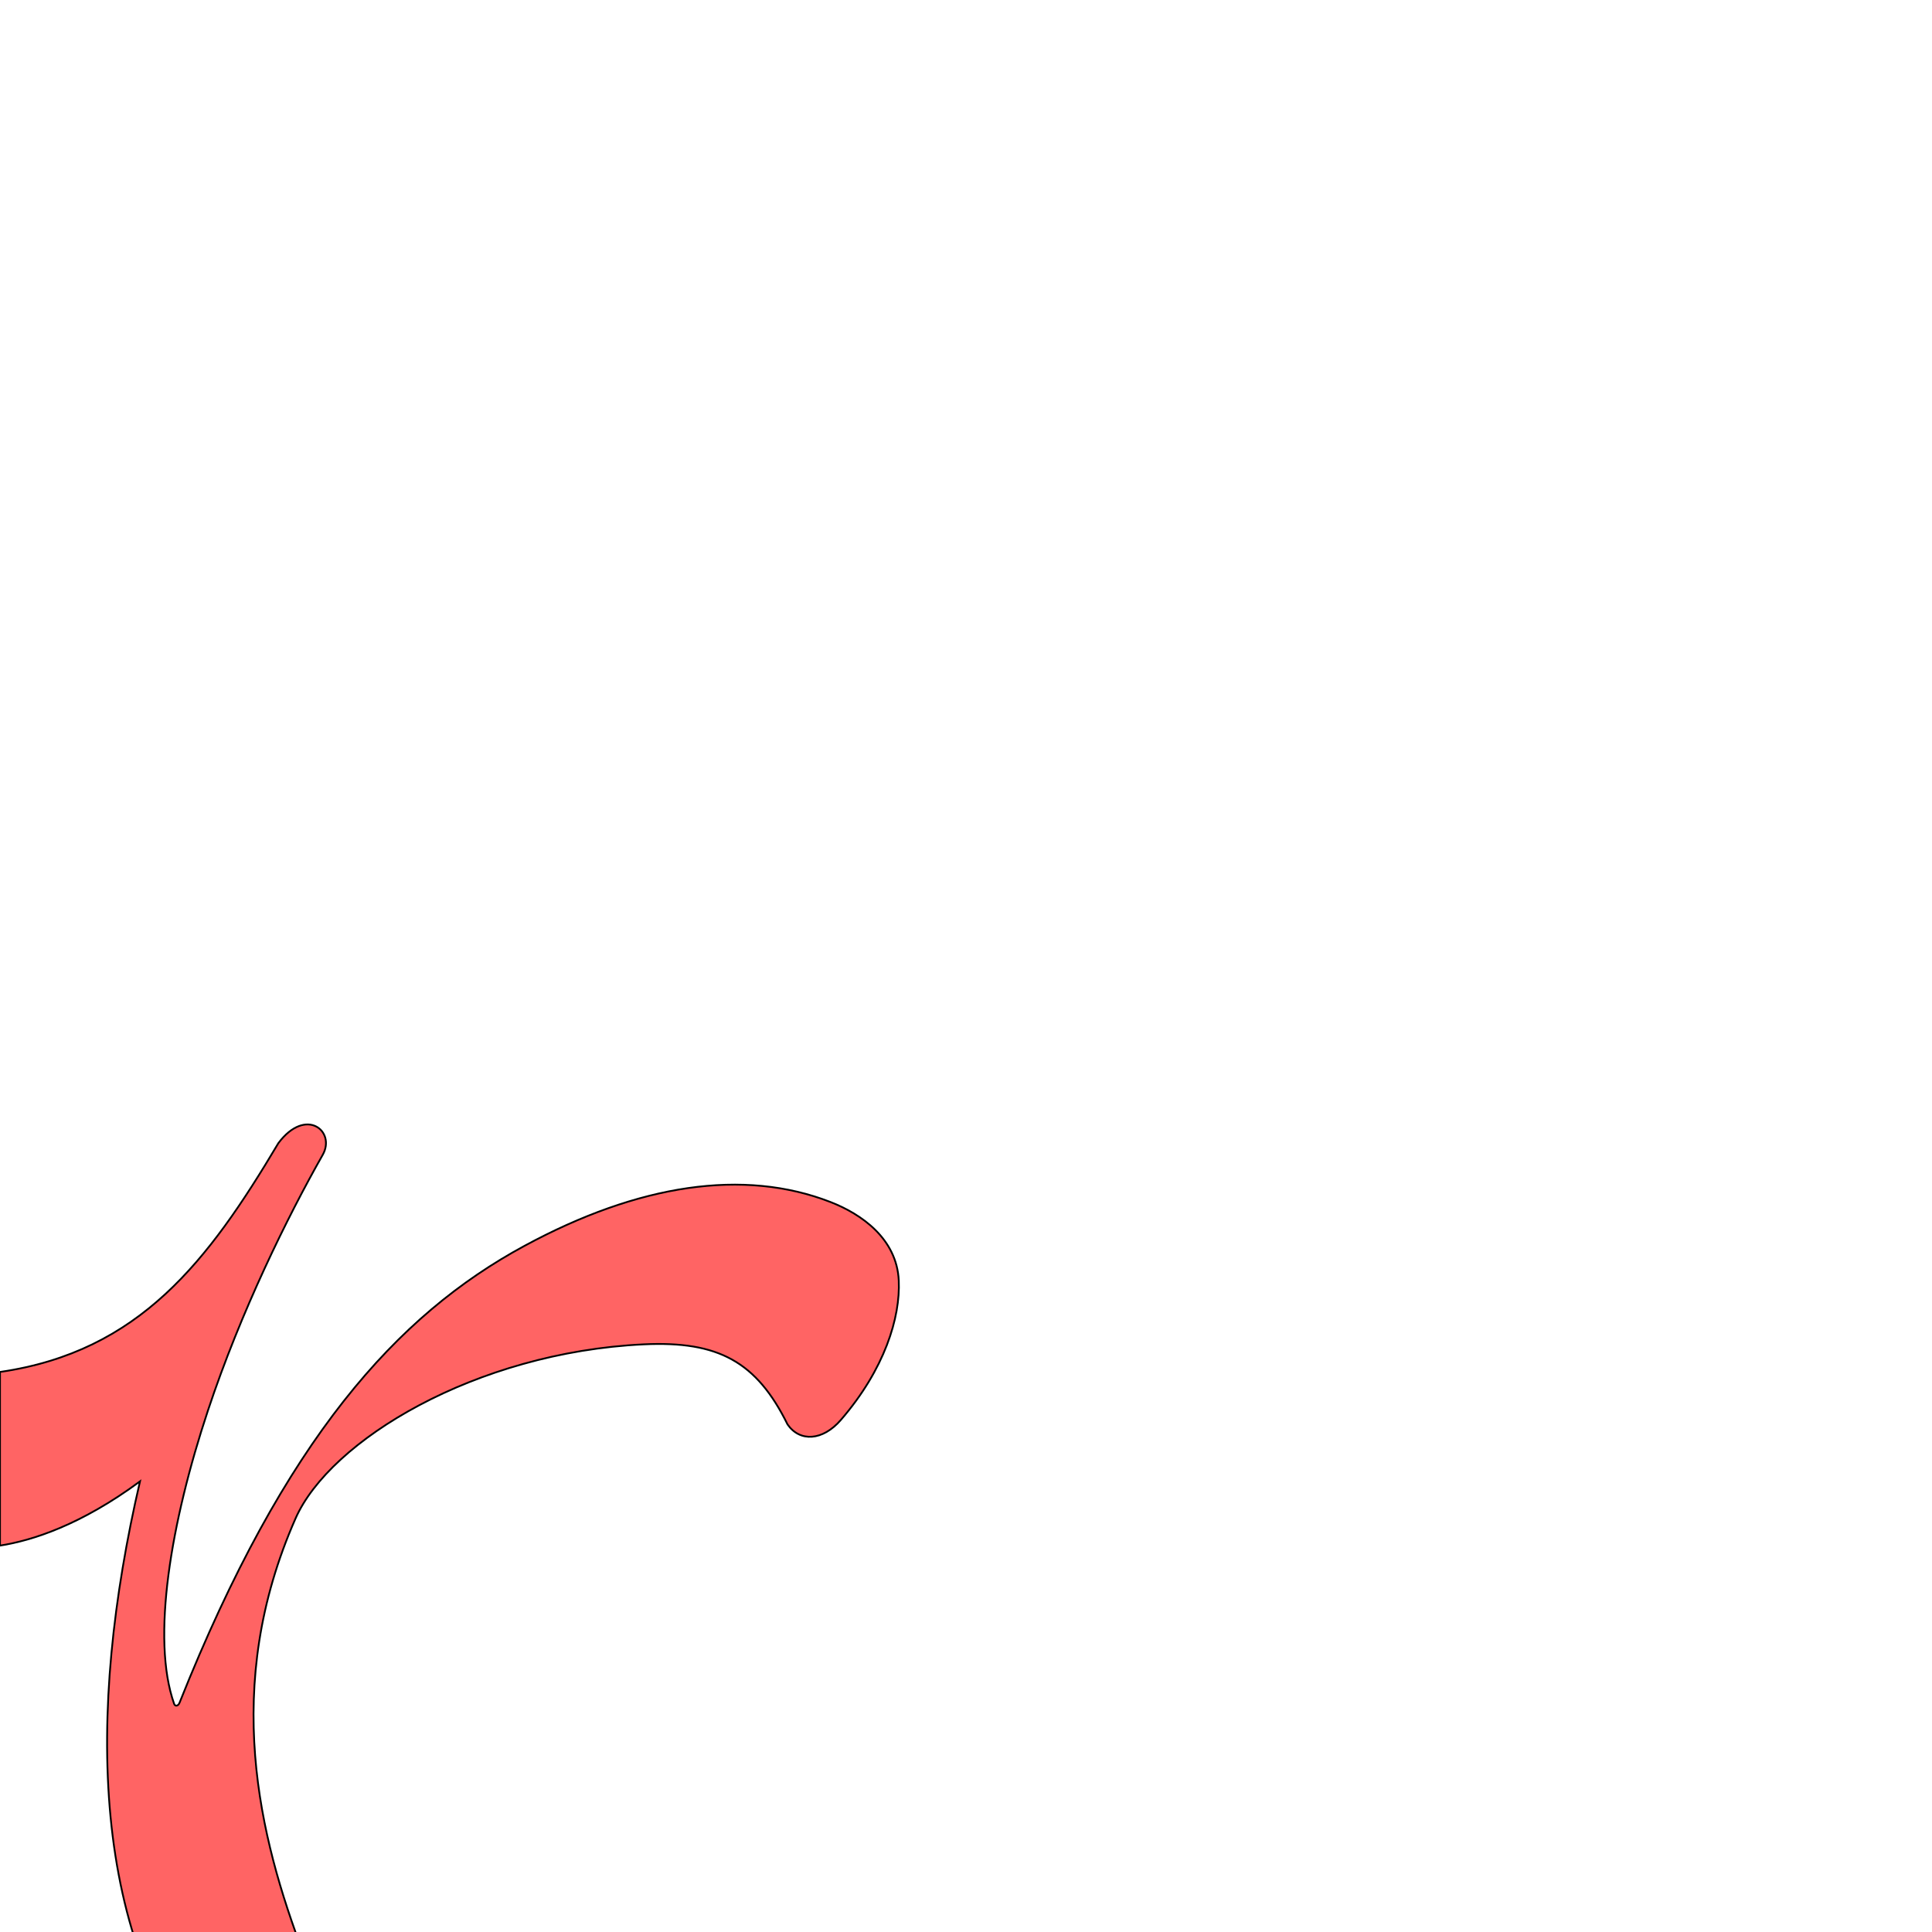
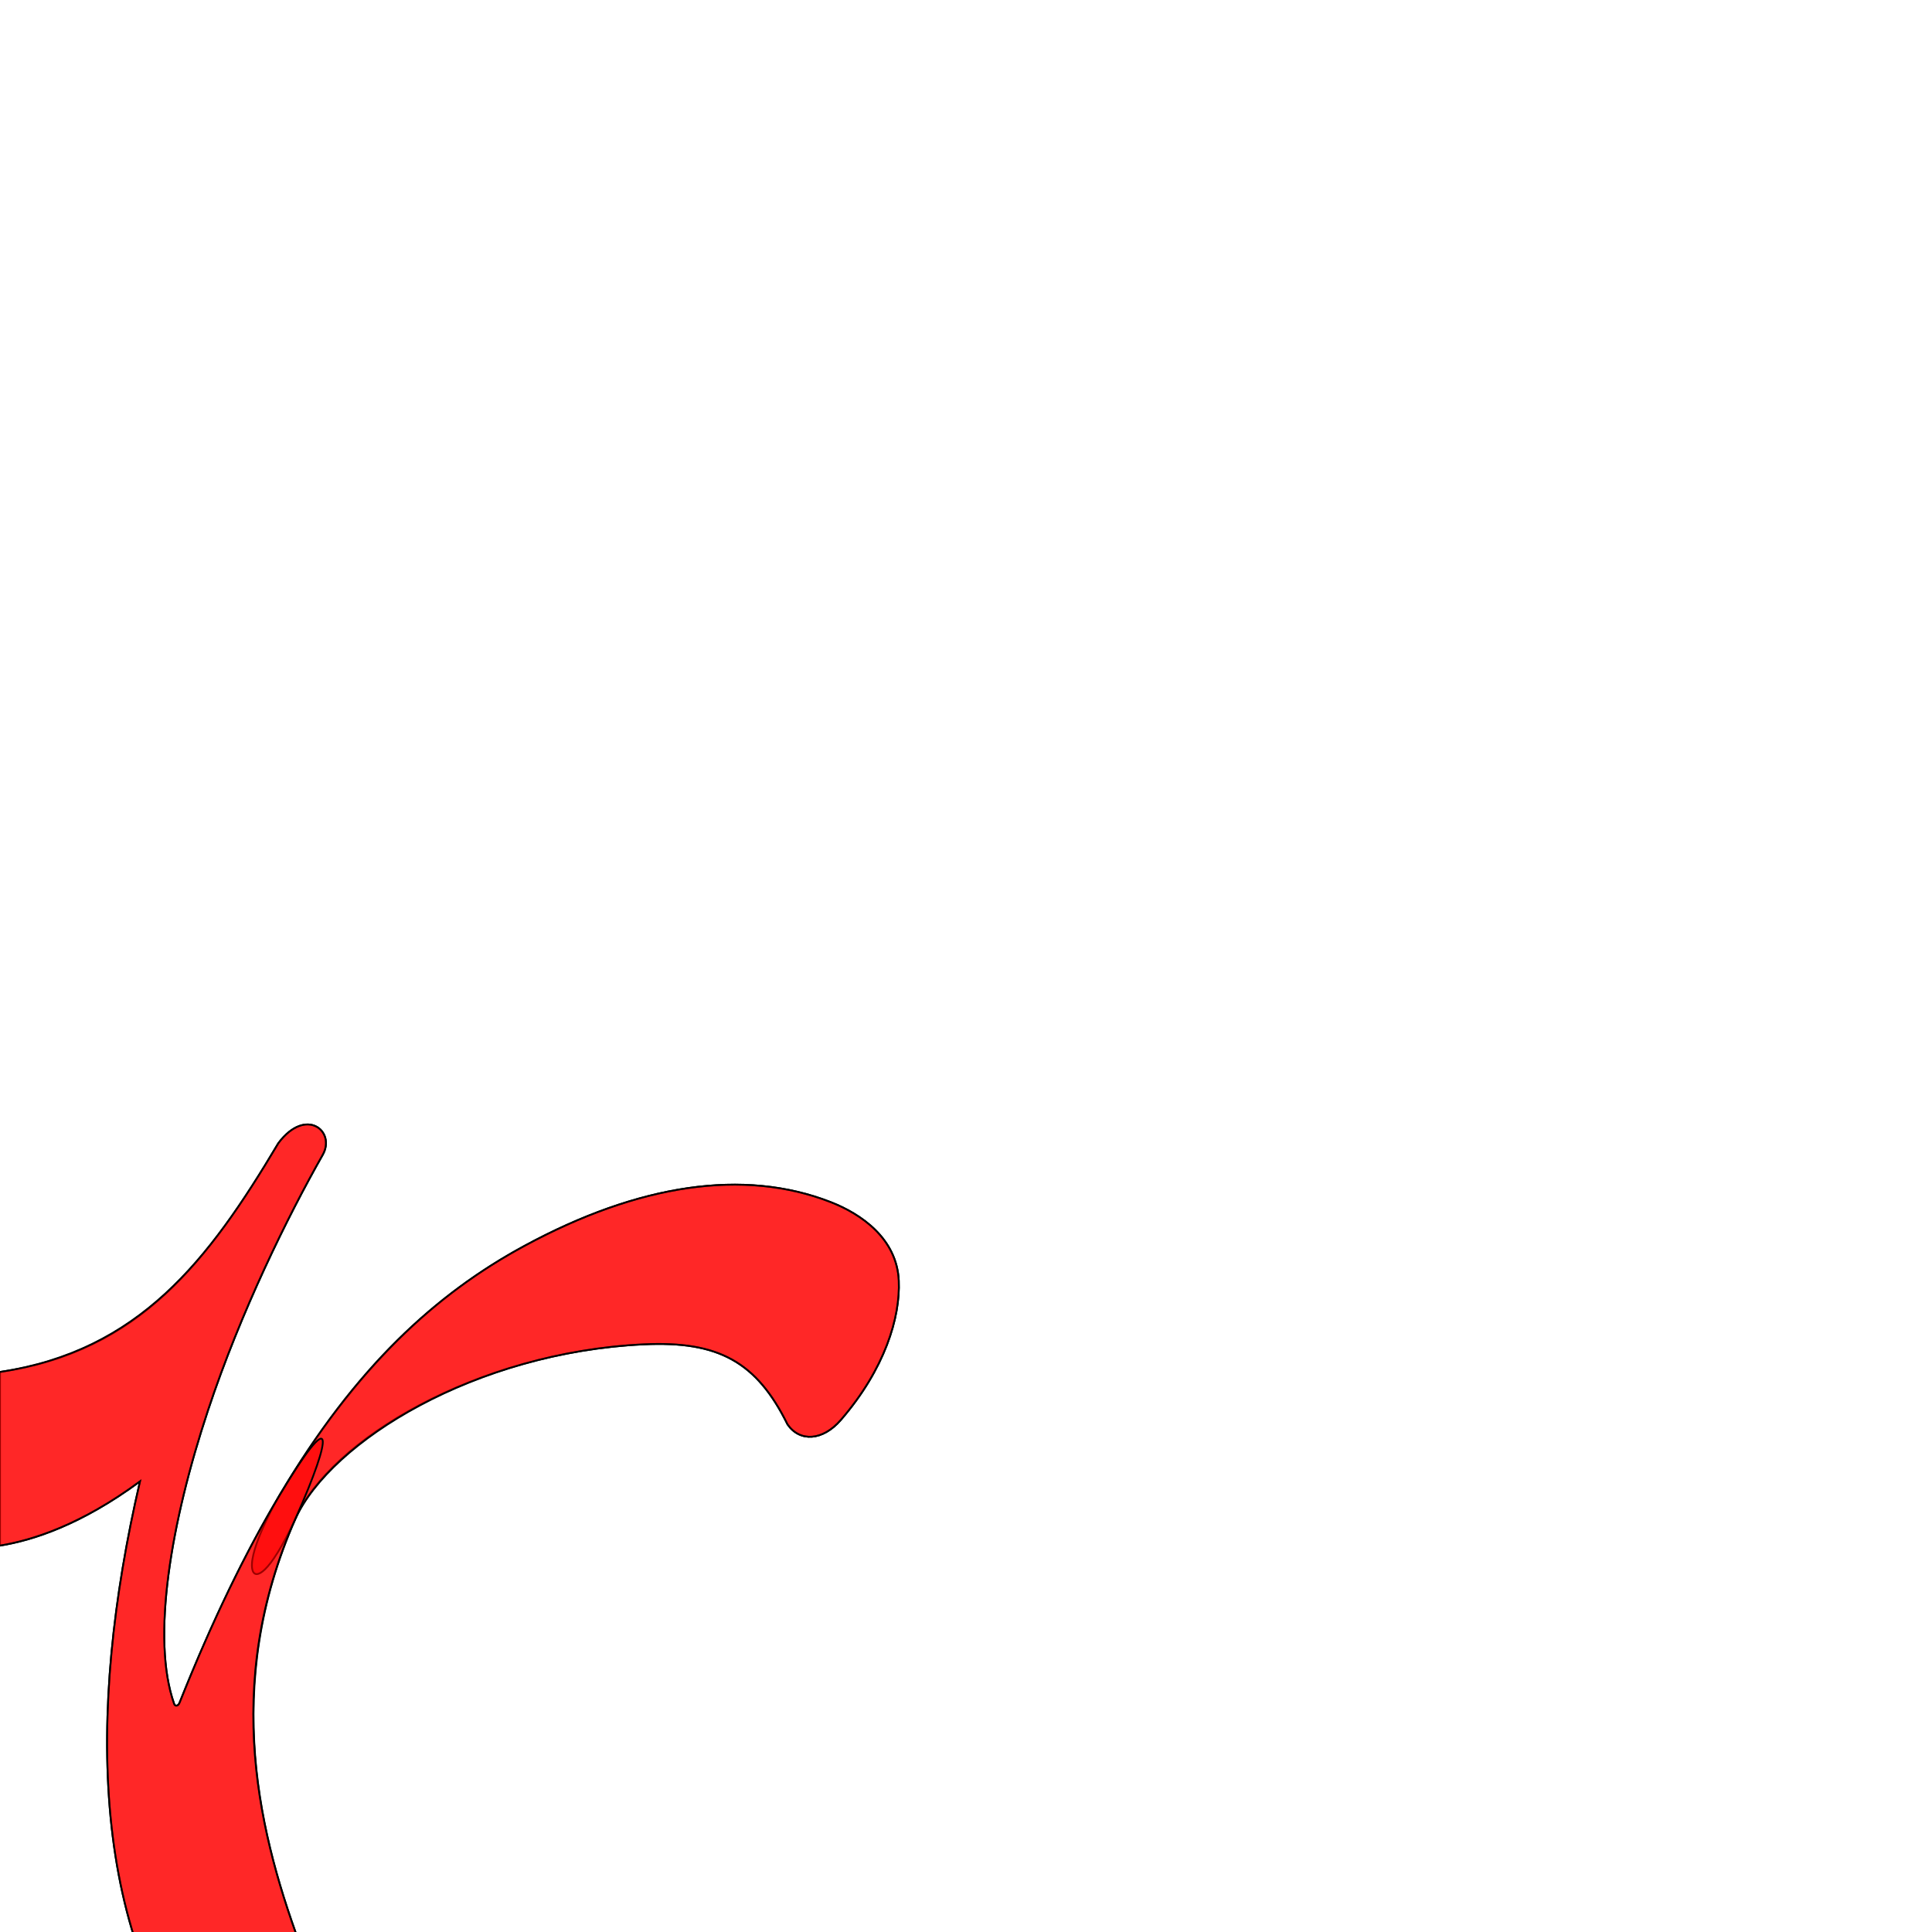
<svg xmlns="http://www.w3.org/2000/svg" version="1.0" width="1000" height="1000" id="svg5496">
  <defs id="defs5498">
    </defs>
  <g id="layer1" transform="matrix(1.3,0,0,1.3,-336.8953,441.5111)" />
  <path style="fill:#ff0000;fill-opacity:0.608;fill-rule:evenodd;stroke:#000000;stroke-width:0.925px;stroke-linecap:butt;stroke-linejoin:miter;stroke-opacity:1" d="m 407.624,737.273 c -16.037,-32.463 -35.82,-43.257 -74.423,-41.444 -87.207,4.148 -162.43,49.756 -180.227,90.127 -38.417,87.144 -18.758,164.903 4.213,225.628 1.791,4.734 3.07,8.543 0,13.107 l -34.64,51.491 c -2.696,4.008 -4.778,11.567 -10.299,5.15 -65.809,-76.505 -67.67,-194.417 -39.789,-314.568 C 41.817,789.339 16.903,797.327 0,800 l 0,-89.877 c 72.286,-10.497 107.809,-57.428 144.08,-118.431 14.296,-19.059 29.882,-6.148 22.937,6.085 -18.046,31.789 -42.385,81.034 -59.391,132.321 -19.21,57.927 -29.43,118.092 -17.495,151.82 0.495,1.398 2.084,1.207 2.778,-0.534 54.521,-136.777 112.608,-200.818 178.549,-236.522 59.153,-32.029 113.584,-40.156 158.488,-22.663 15.789,6.151 34.27,18.855 35.256,40.664 0.861,19.045 -7.267,45.814 -29.959,72.07 -9.45,10.932 -21.277,11.514 -27.619,2.34 z" id="path5189-9" />
+   <path id="path2819" d="m 407.624,737.273 c -16.037,-32.463 -35.82,-43.257 -74.423,-41.444 -87.207,4.148 -161.662,50.106 -180.227,90.127 -13.987,30.153 -20.826,31.092 -22.182,27.086 -2.776,-8.203 9.48,-31.585 13.943,-39.156 39.322,-66.707 81.21,-104.381 126.723,-129.024 59.153,-32.029 113.584,-40.156 158.488,-22.663 15.789,6.151 34.27,18.855 35.256,40.664 0.861,19.045 -7.267,45.814 -29.959,72.07 -9.45,10.932 -21.277,11.514 -27.619,2.34 z" style="fill:#ff0000;fill-opacity:0.608;fill-rule:evenodd;stroke:#000000;stroke-width:0.925px;stroke-linecap:butt;stroke-linejoin:miter;stroke-opacity:1" />
+   <path style="fill:#ff0000;fill-opacity:0.608;fill-rule:evenodd;stroke:#000000;stroke-width:0.925px;stroke-linecap:butt;stroke-linejoin:miter;stroke-opacity:1" d="m 152.974,785.956 c -38.737,87.001 -18.758,164.903 4.213,225.628 1.791,4.734 3.07,8.543 0,13.107 l -34.64,51.491 c -2.696,4.008 -4.778,11.567 -10.299,5.15 -65.809,-76.505 -67.67,-194.417 -39.789,-314.568 C 41.817,789.339 16.884,797.21 0,800 -12.91,802.133 -22.679,758.924 -24.743,736.197 -26.81,713.445 -19.282,713.061 0,710.123 71.945,699.161 107.809,652.695 144.08,591.692 c 14.296,-19.059 29.882,-6.148 22.937,6.085 -18.046,31.789 -42.385,81.034 -59.391,132.321 -19.21,57.927 -29.43,118.092 -17.495,151.82 0.495,1.398 2.084,1.207 2.778,-0.534 16.891,-42.374 34.054,-77.808 51.826,-107.498 28.468,-47.557 28.07,-32.469 8.239,12.07 z" id="path2823" />
</svg>
